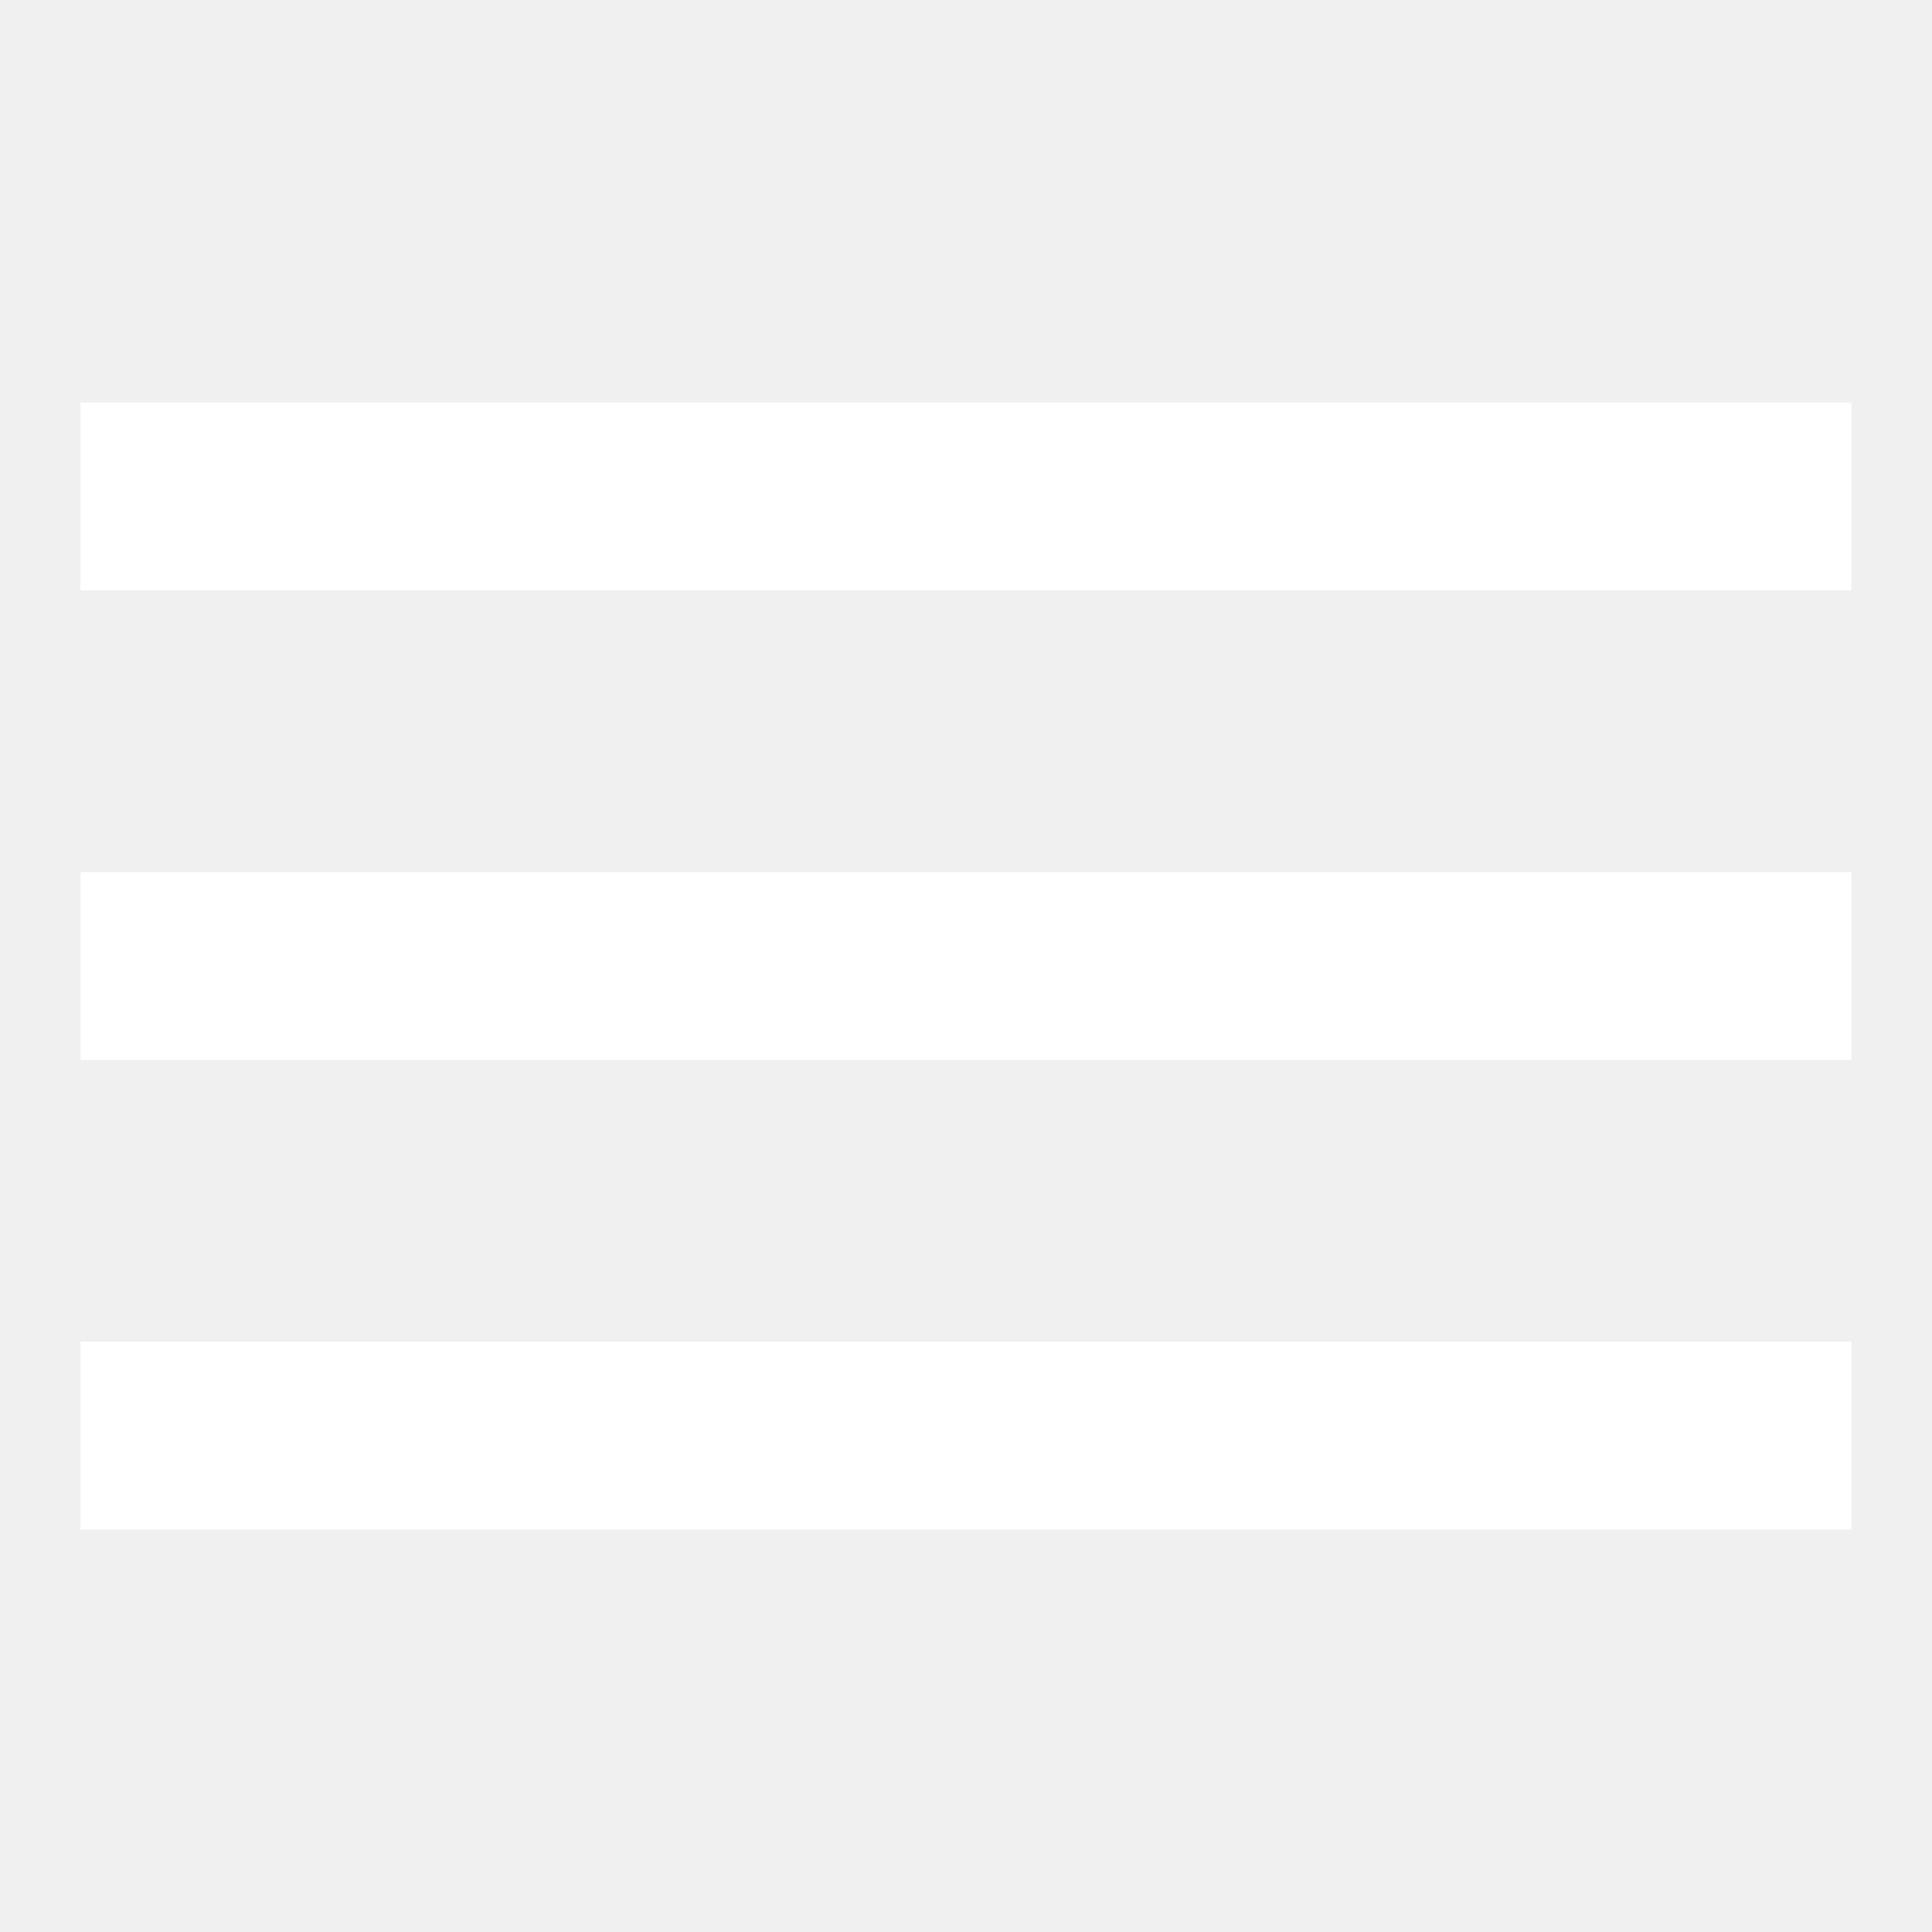
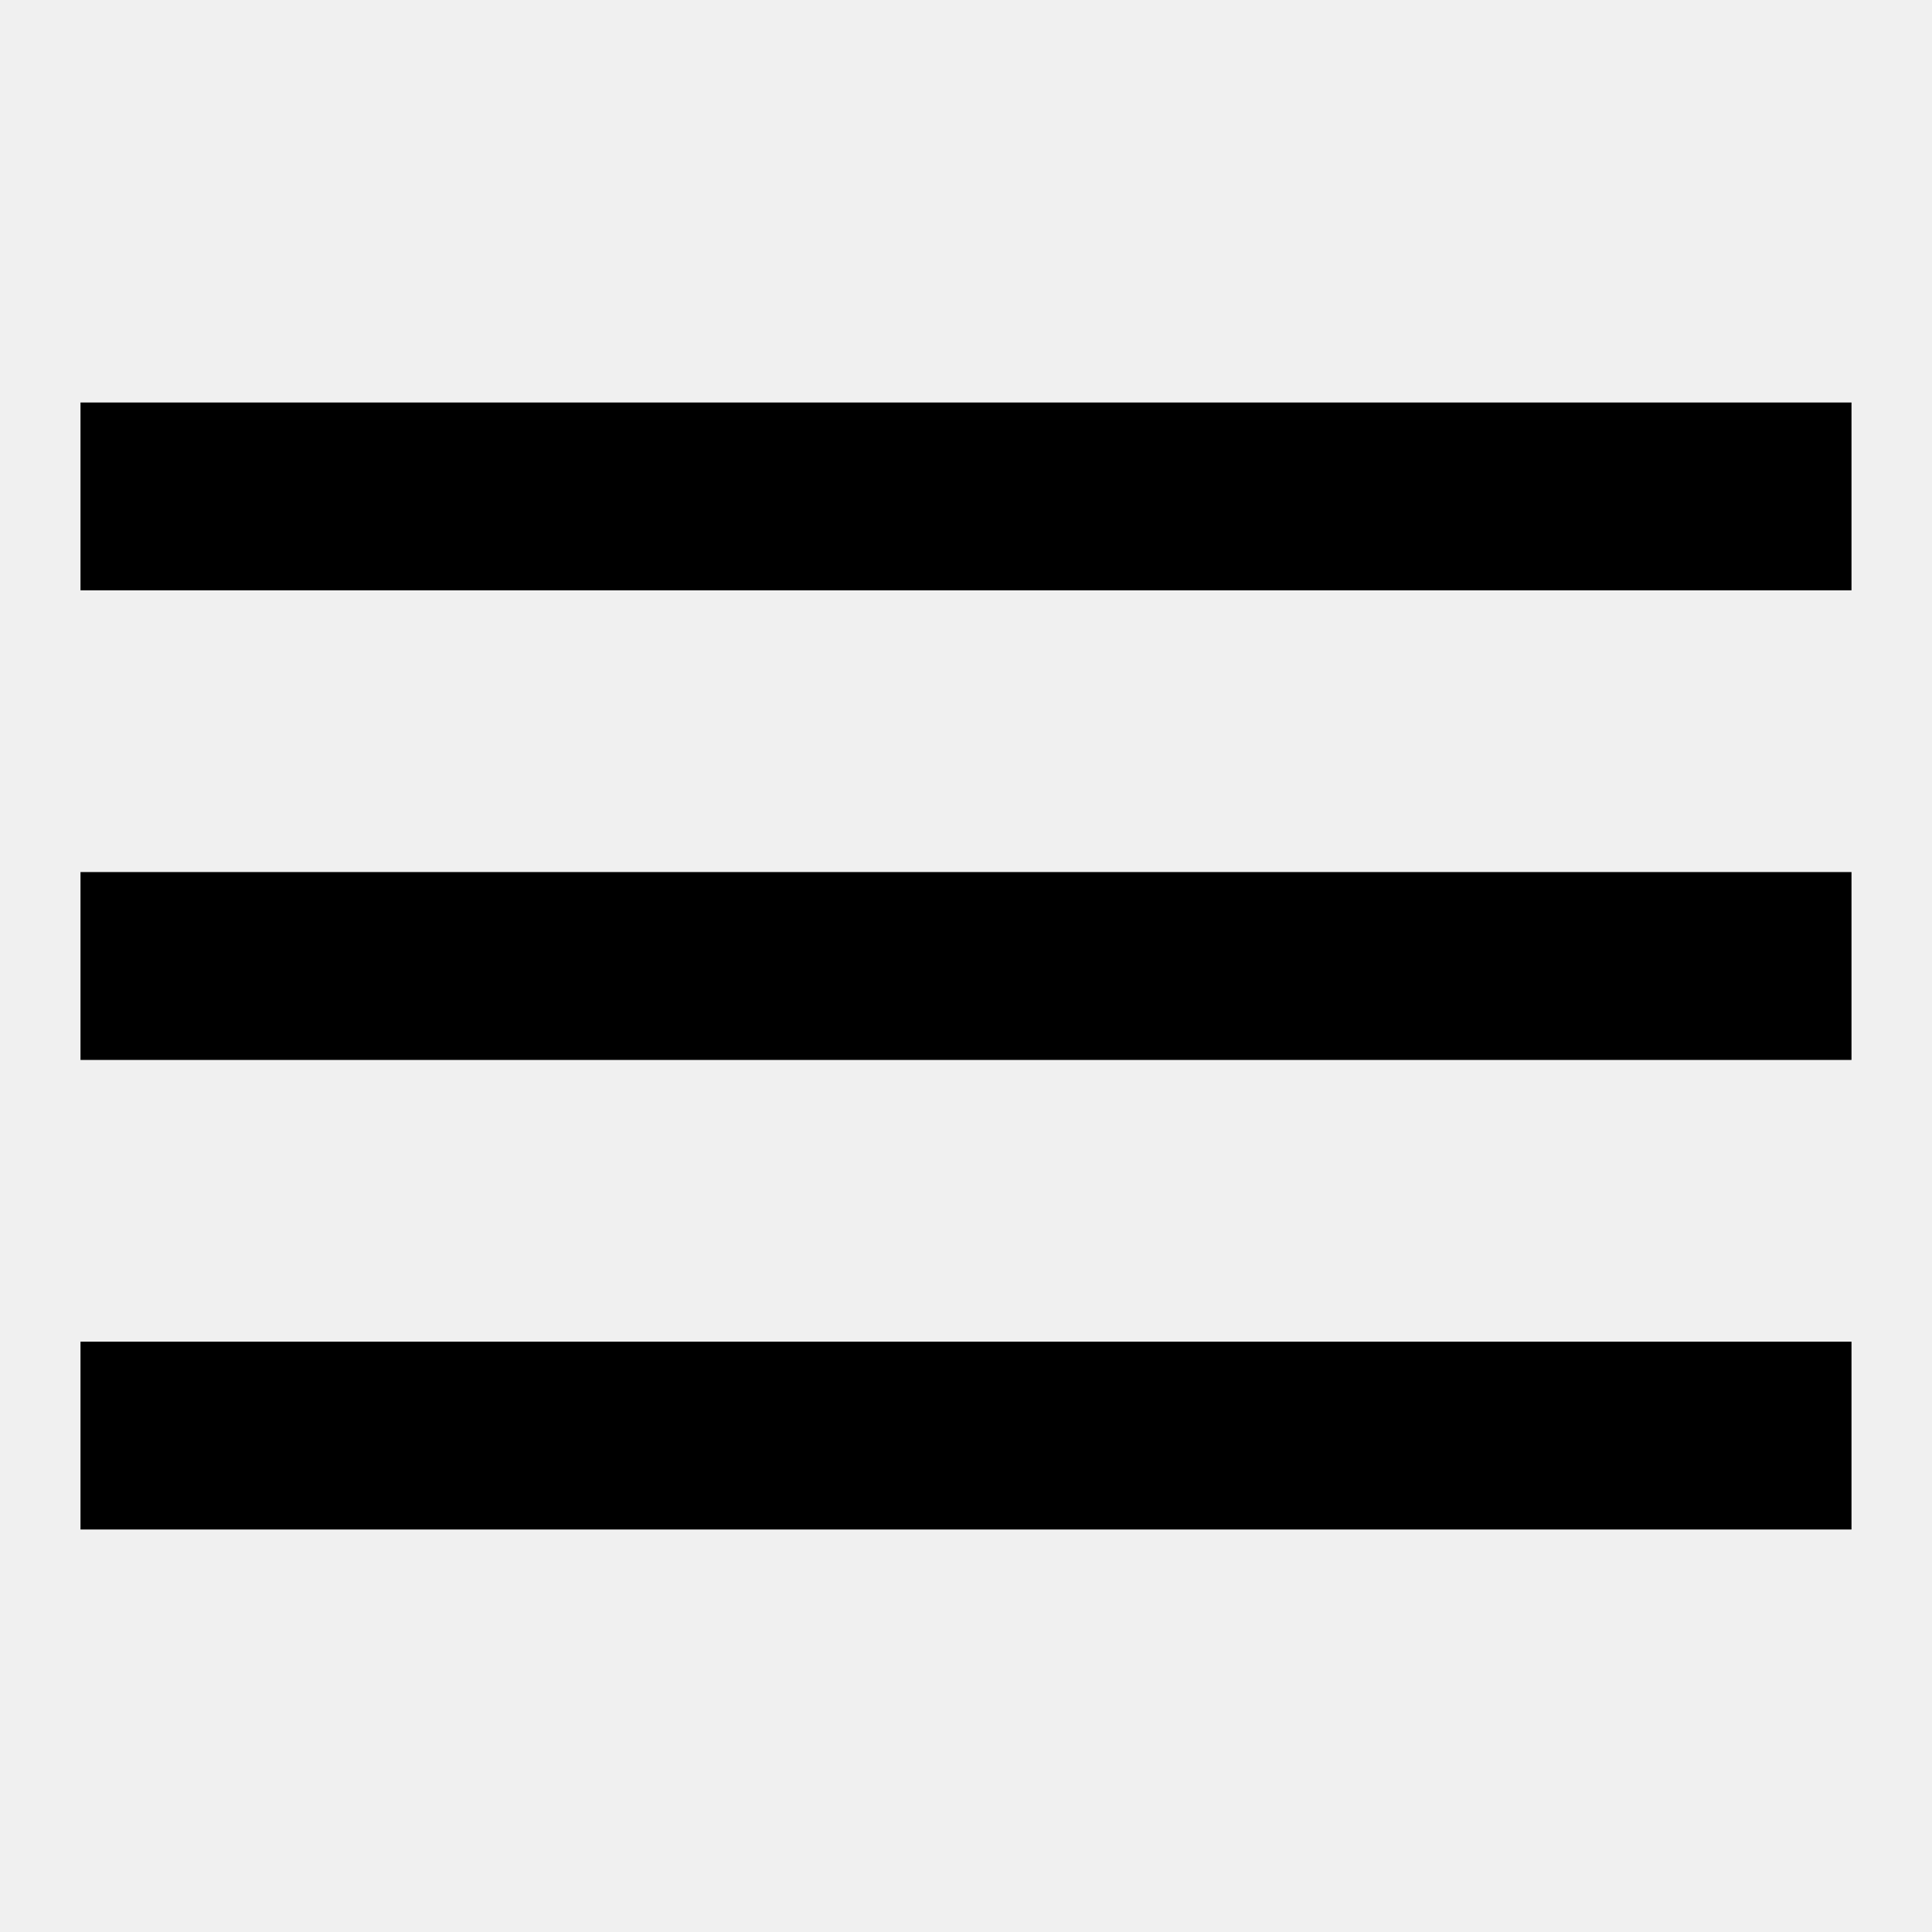
- <svg xmlns="http://www.w3.org/2000/svg" width="24" height="24" viewBox="0 0 24 24" fill="none">
-   <path d="M22.25 17.417V18.25H1.75V17.417H22.25ZM22.25 11.583V12.417H1.75V11.583H22.25ZM22.25 6.583H1.75V5.75H22.25V6.583Z" fill="white" stroke="white" stroke-width="1.5" />
+ <svg xmlns="http://www.w3.org/2000/svg" viewBox="0 0 24 24" fill="none">
+   <path d="M22.25 17.417V18.25H1.75V17.417H22.25ZM22.25 11.583V12.417H1.75V11.583H22.25ZM22.25 6.583H1.75V5.75H22.25V6.583Z" stroke="currentColor" stroke-width="1.5" />
</svg>
